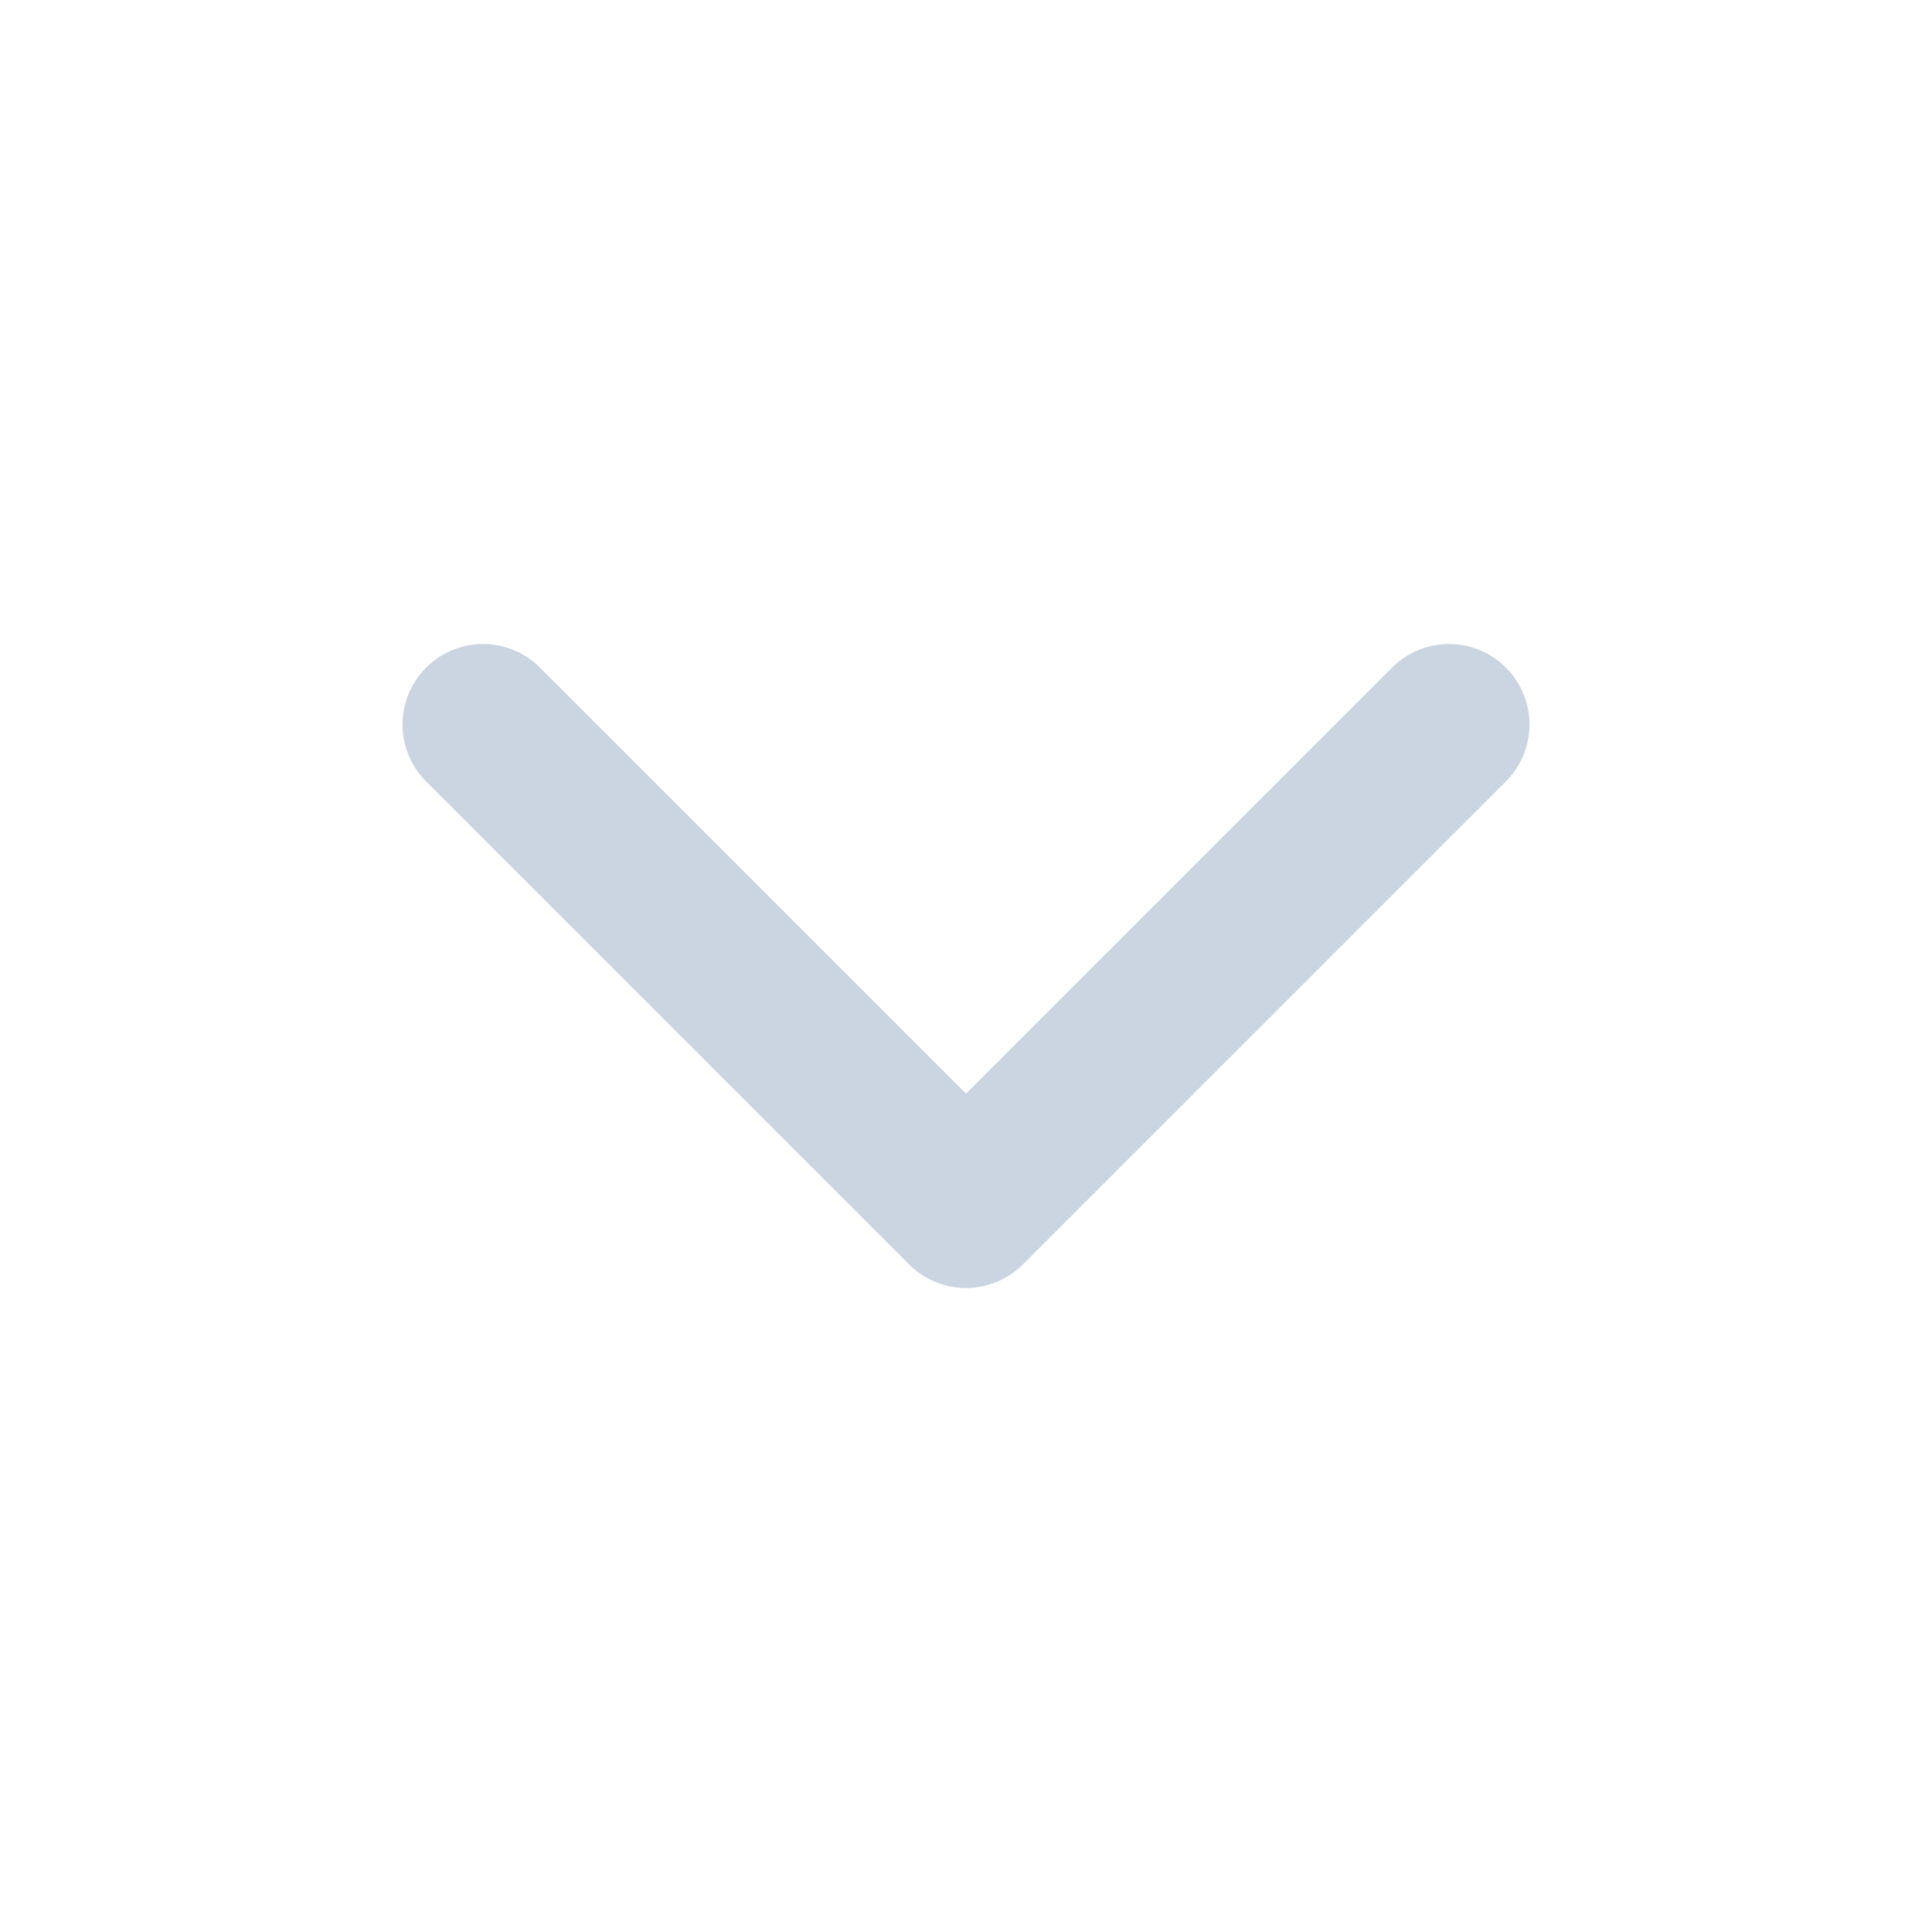
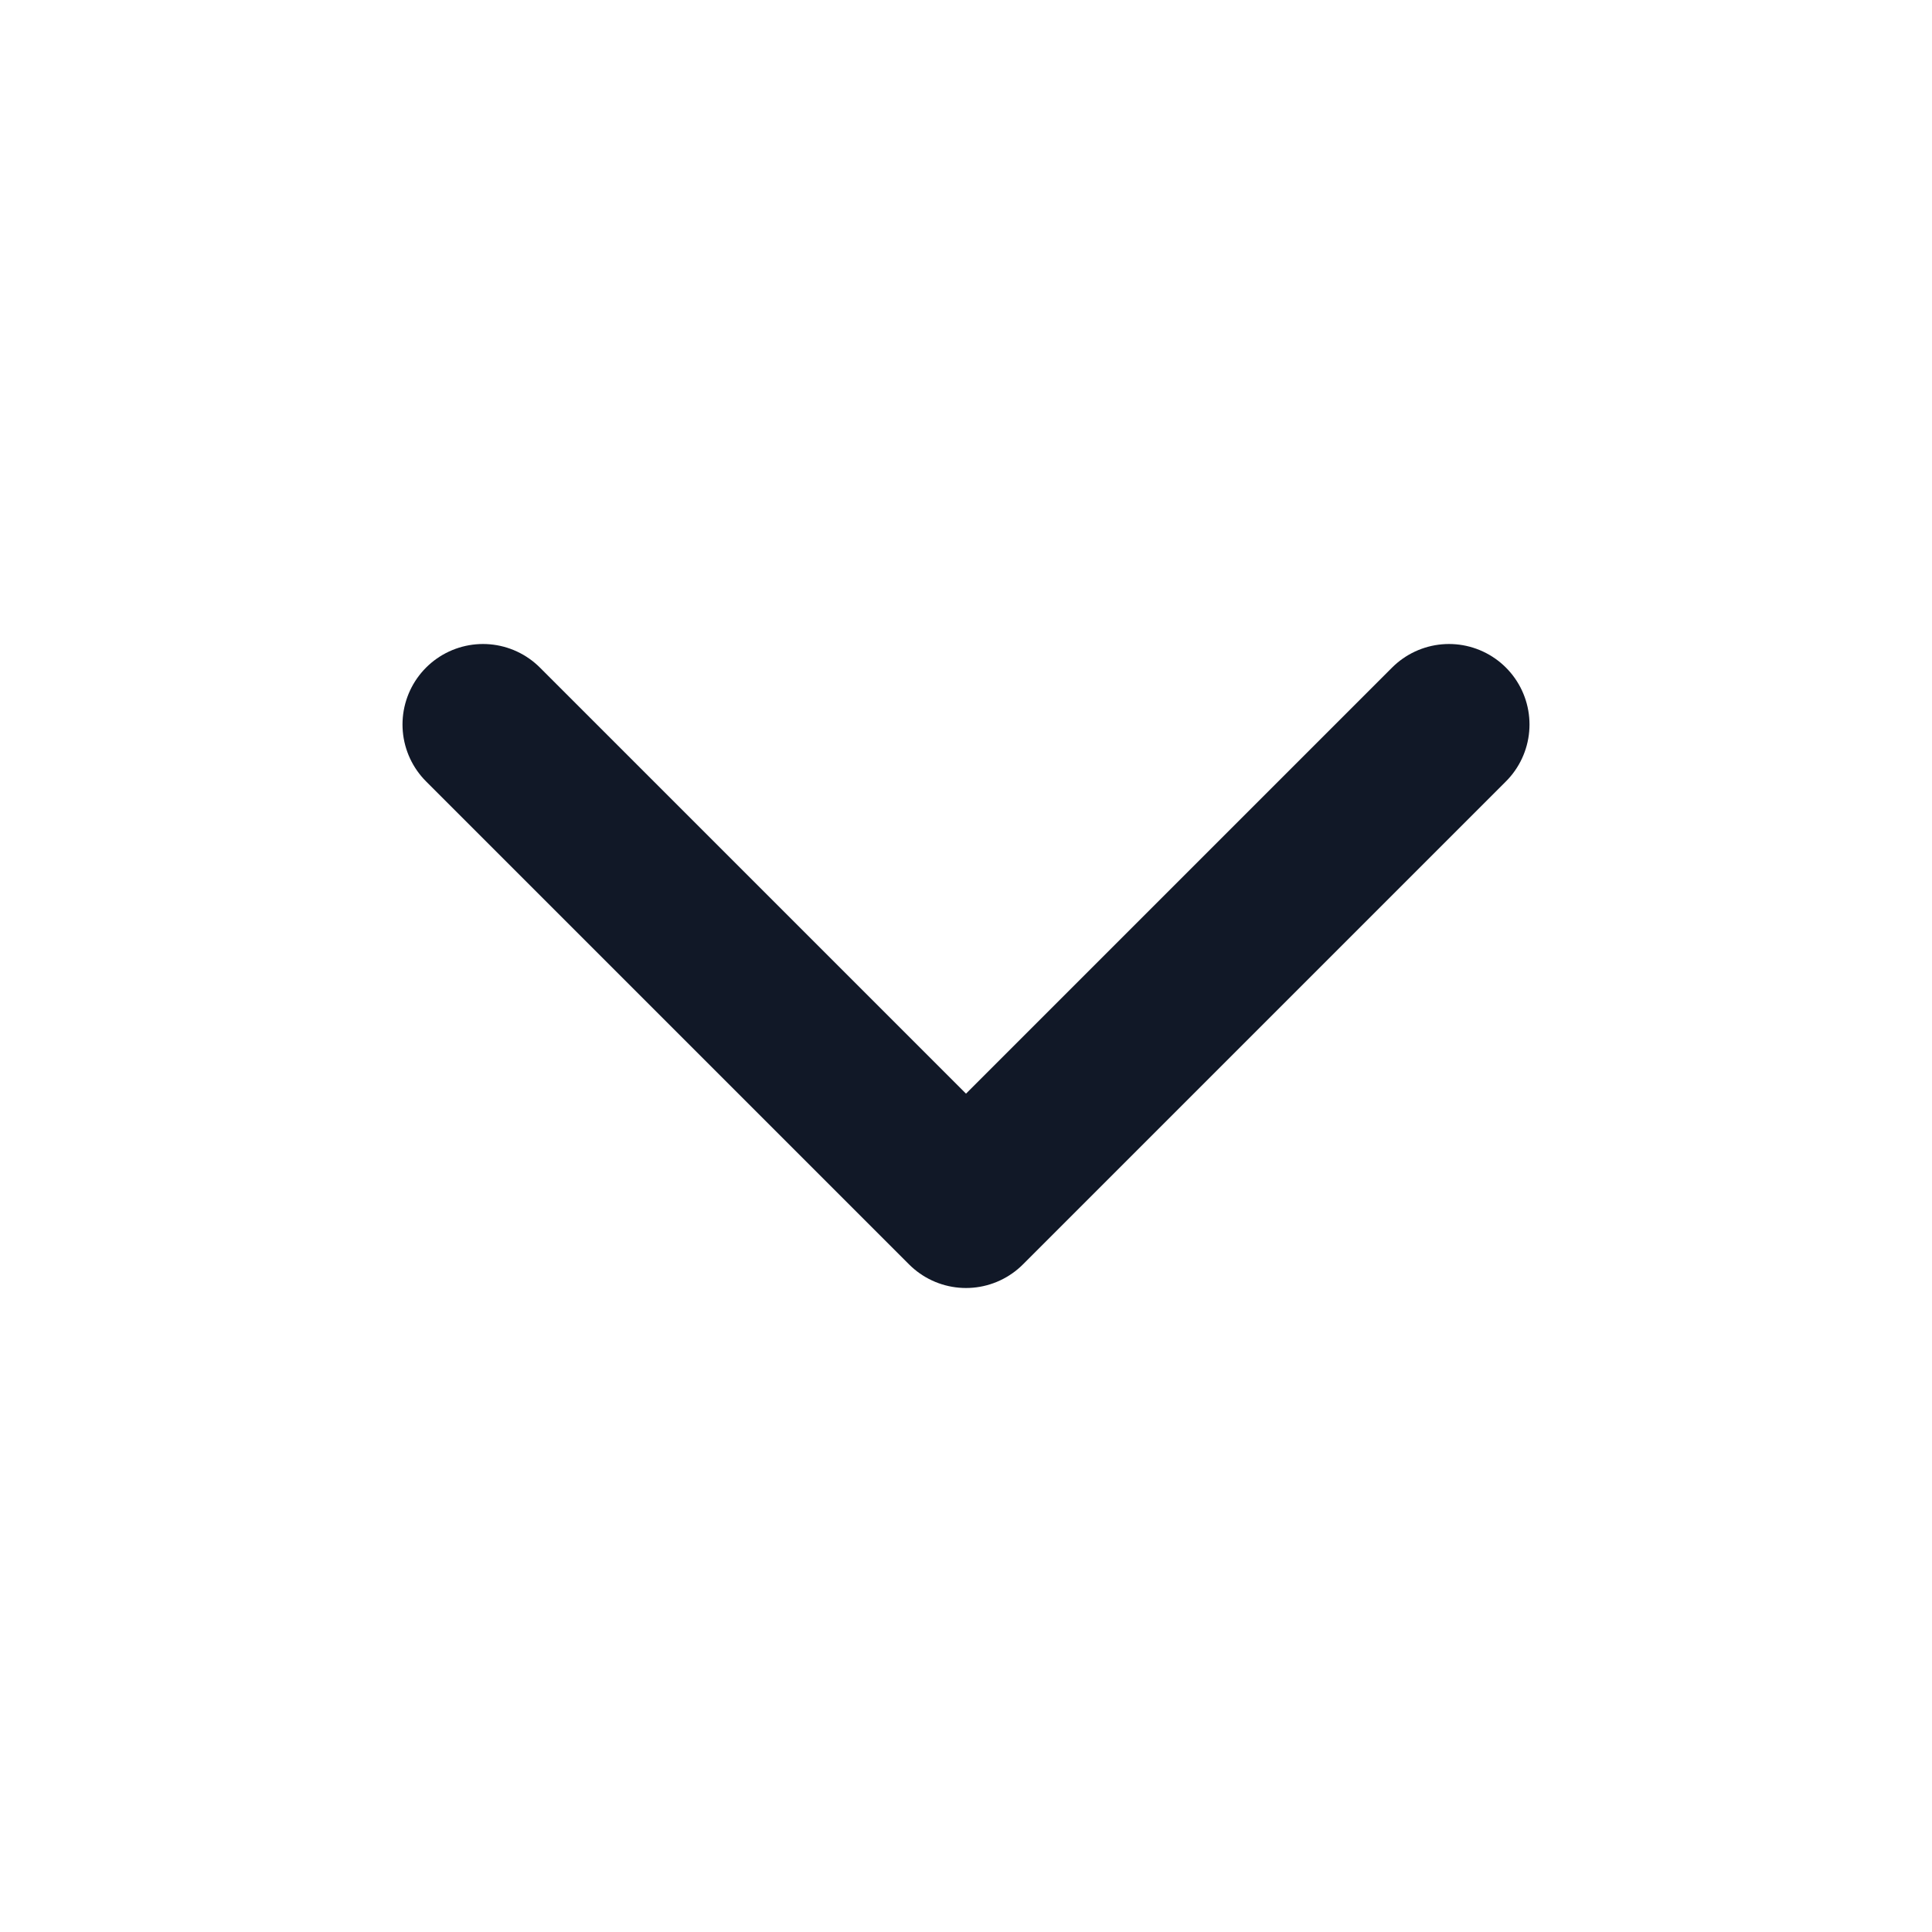
- <svg xmlns="http://www.w3.org/2000/svg" width="10" height="10" viewBox="0 0 24 24" fill="none" stroke="#cbd5e1" stroke-width="2" stroke-linecap="round" stroke-linejoin="round" aria-hidden="true">
+ <svg xmlns="http://www.w3.org/2000/svg" width="10" height="10" viewBox="0 0 24 24" fill="none" stroke="#111827" stroke-width="2" stroke-linecap="round" stroke-linejoin="round" aria-hidden="true">
  <path d="M6 9l6 6 6-6" />
</svg>
